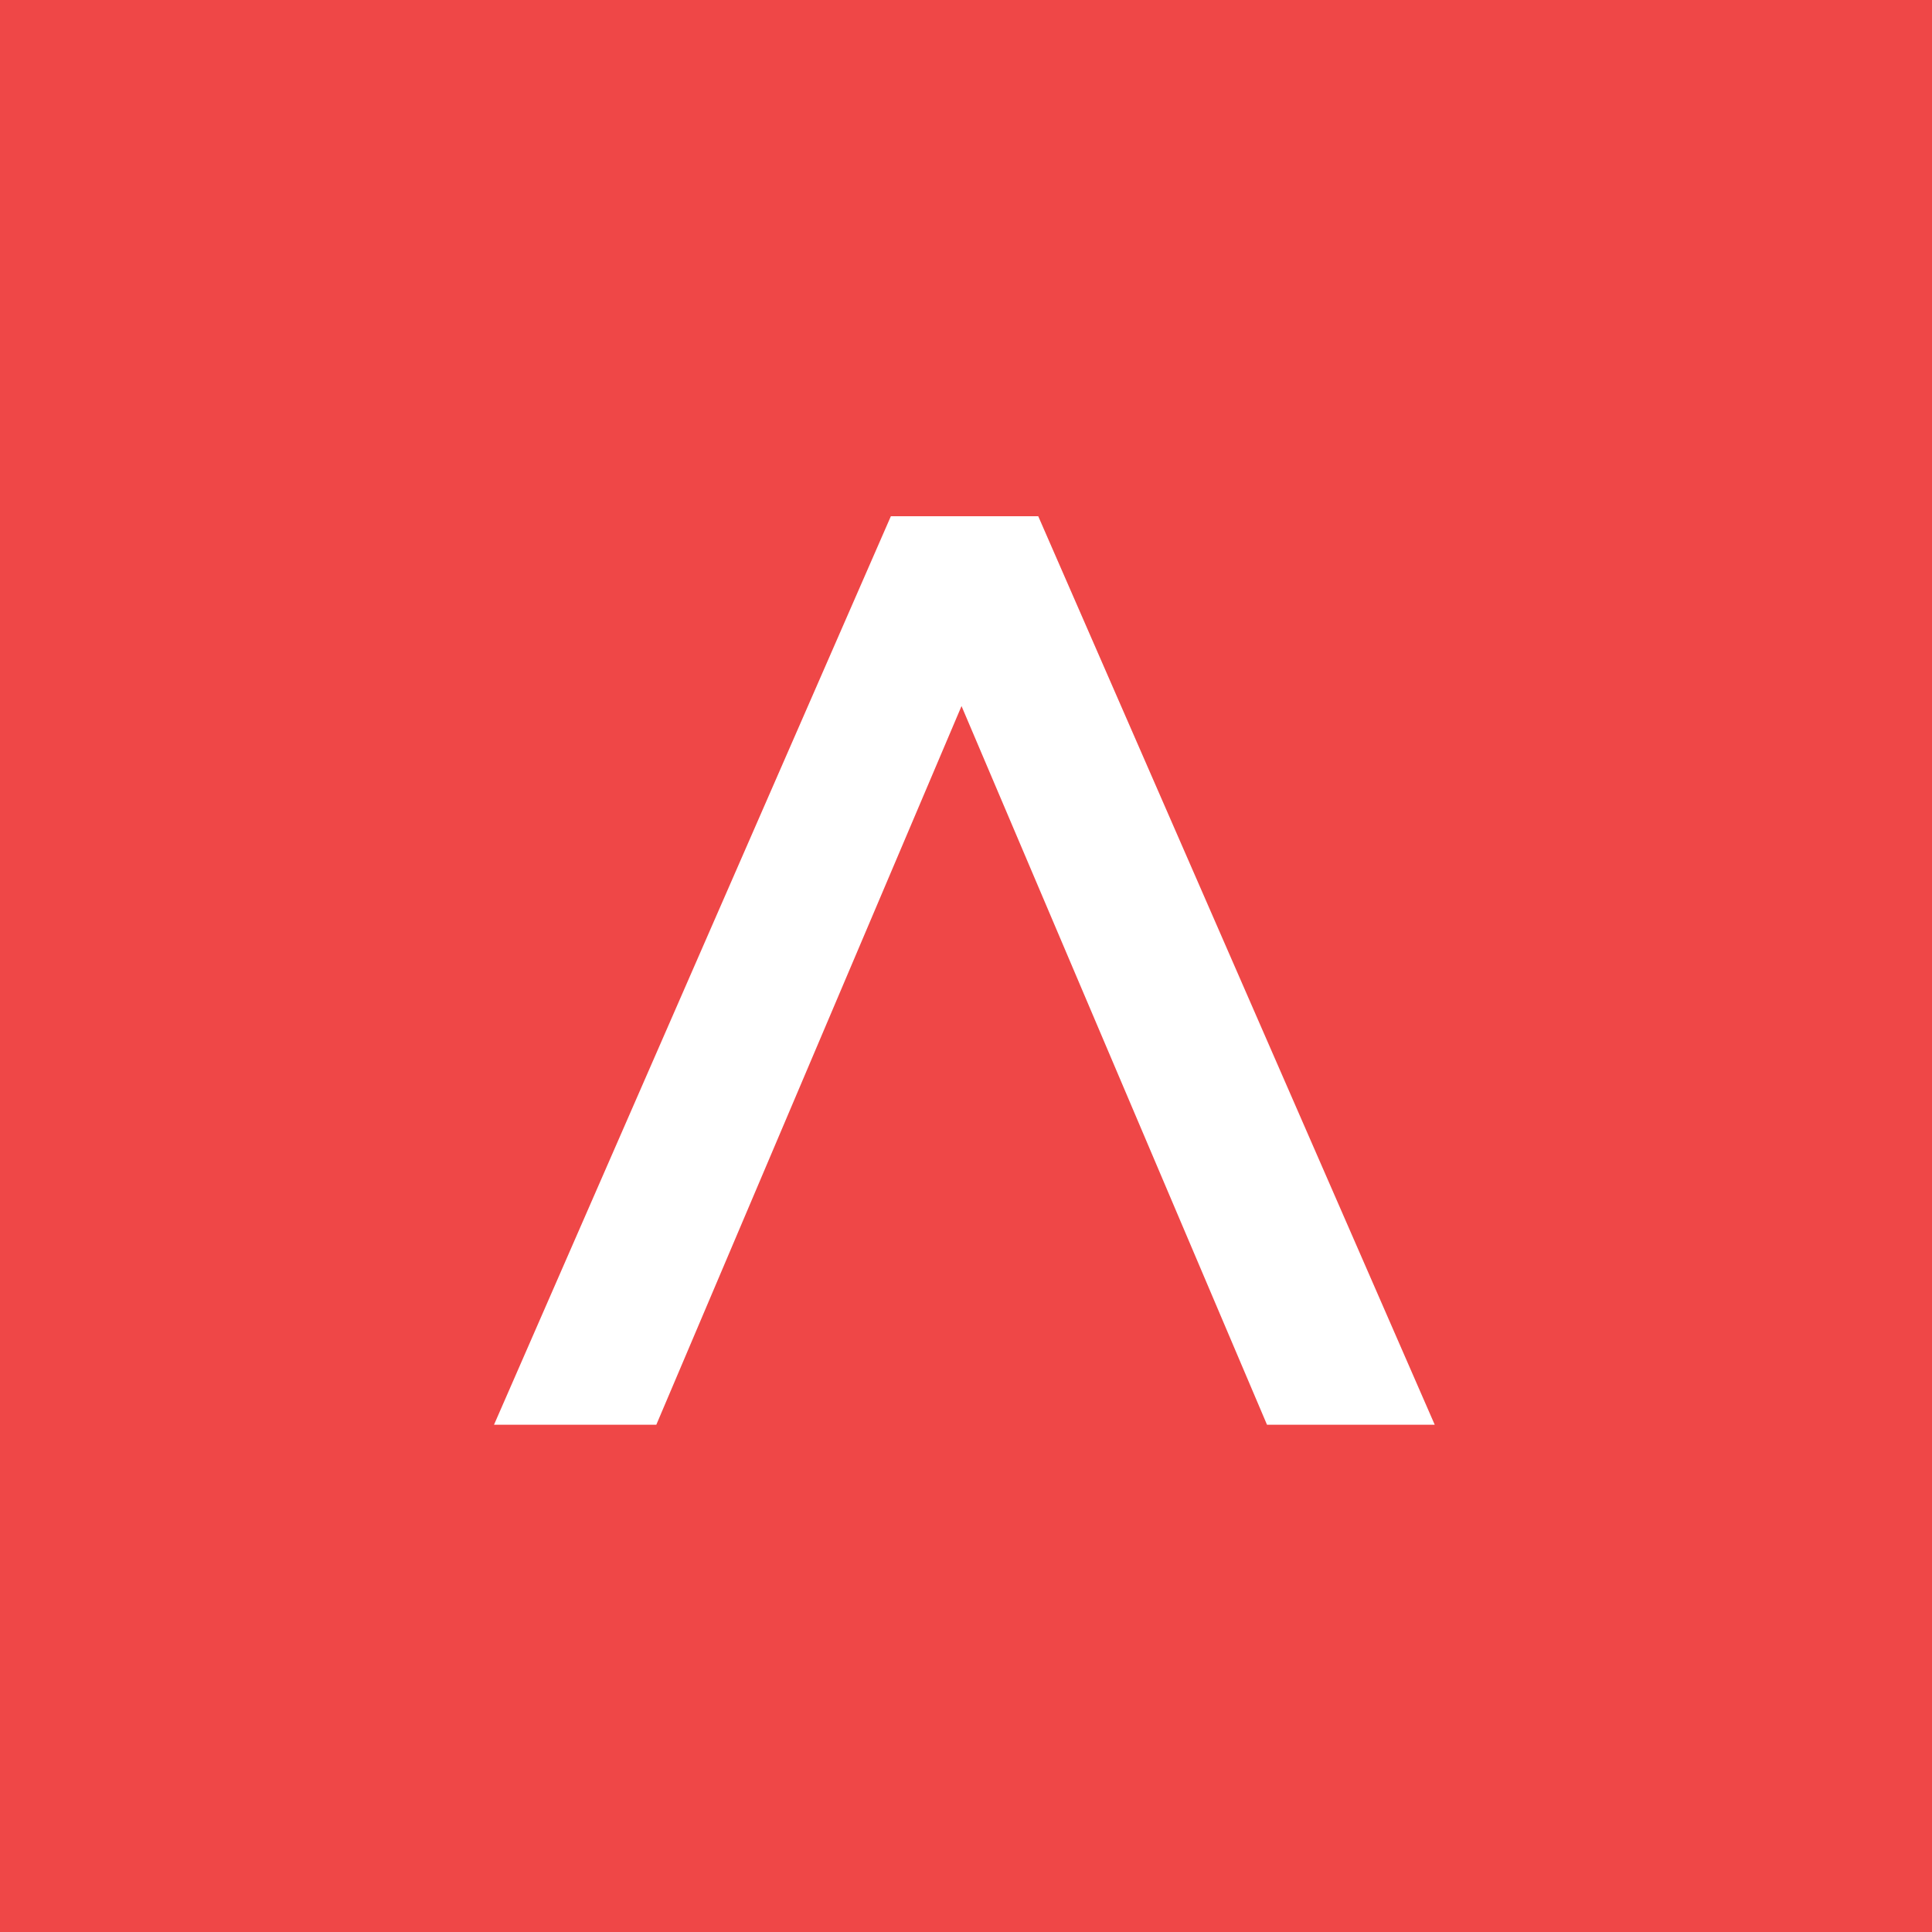
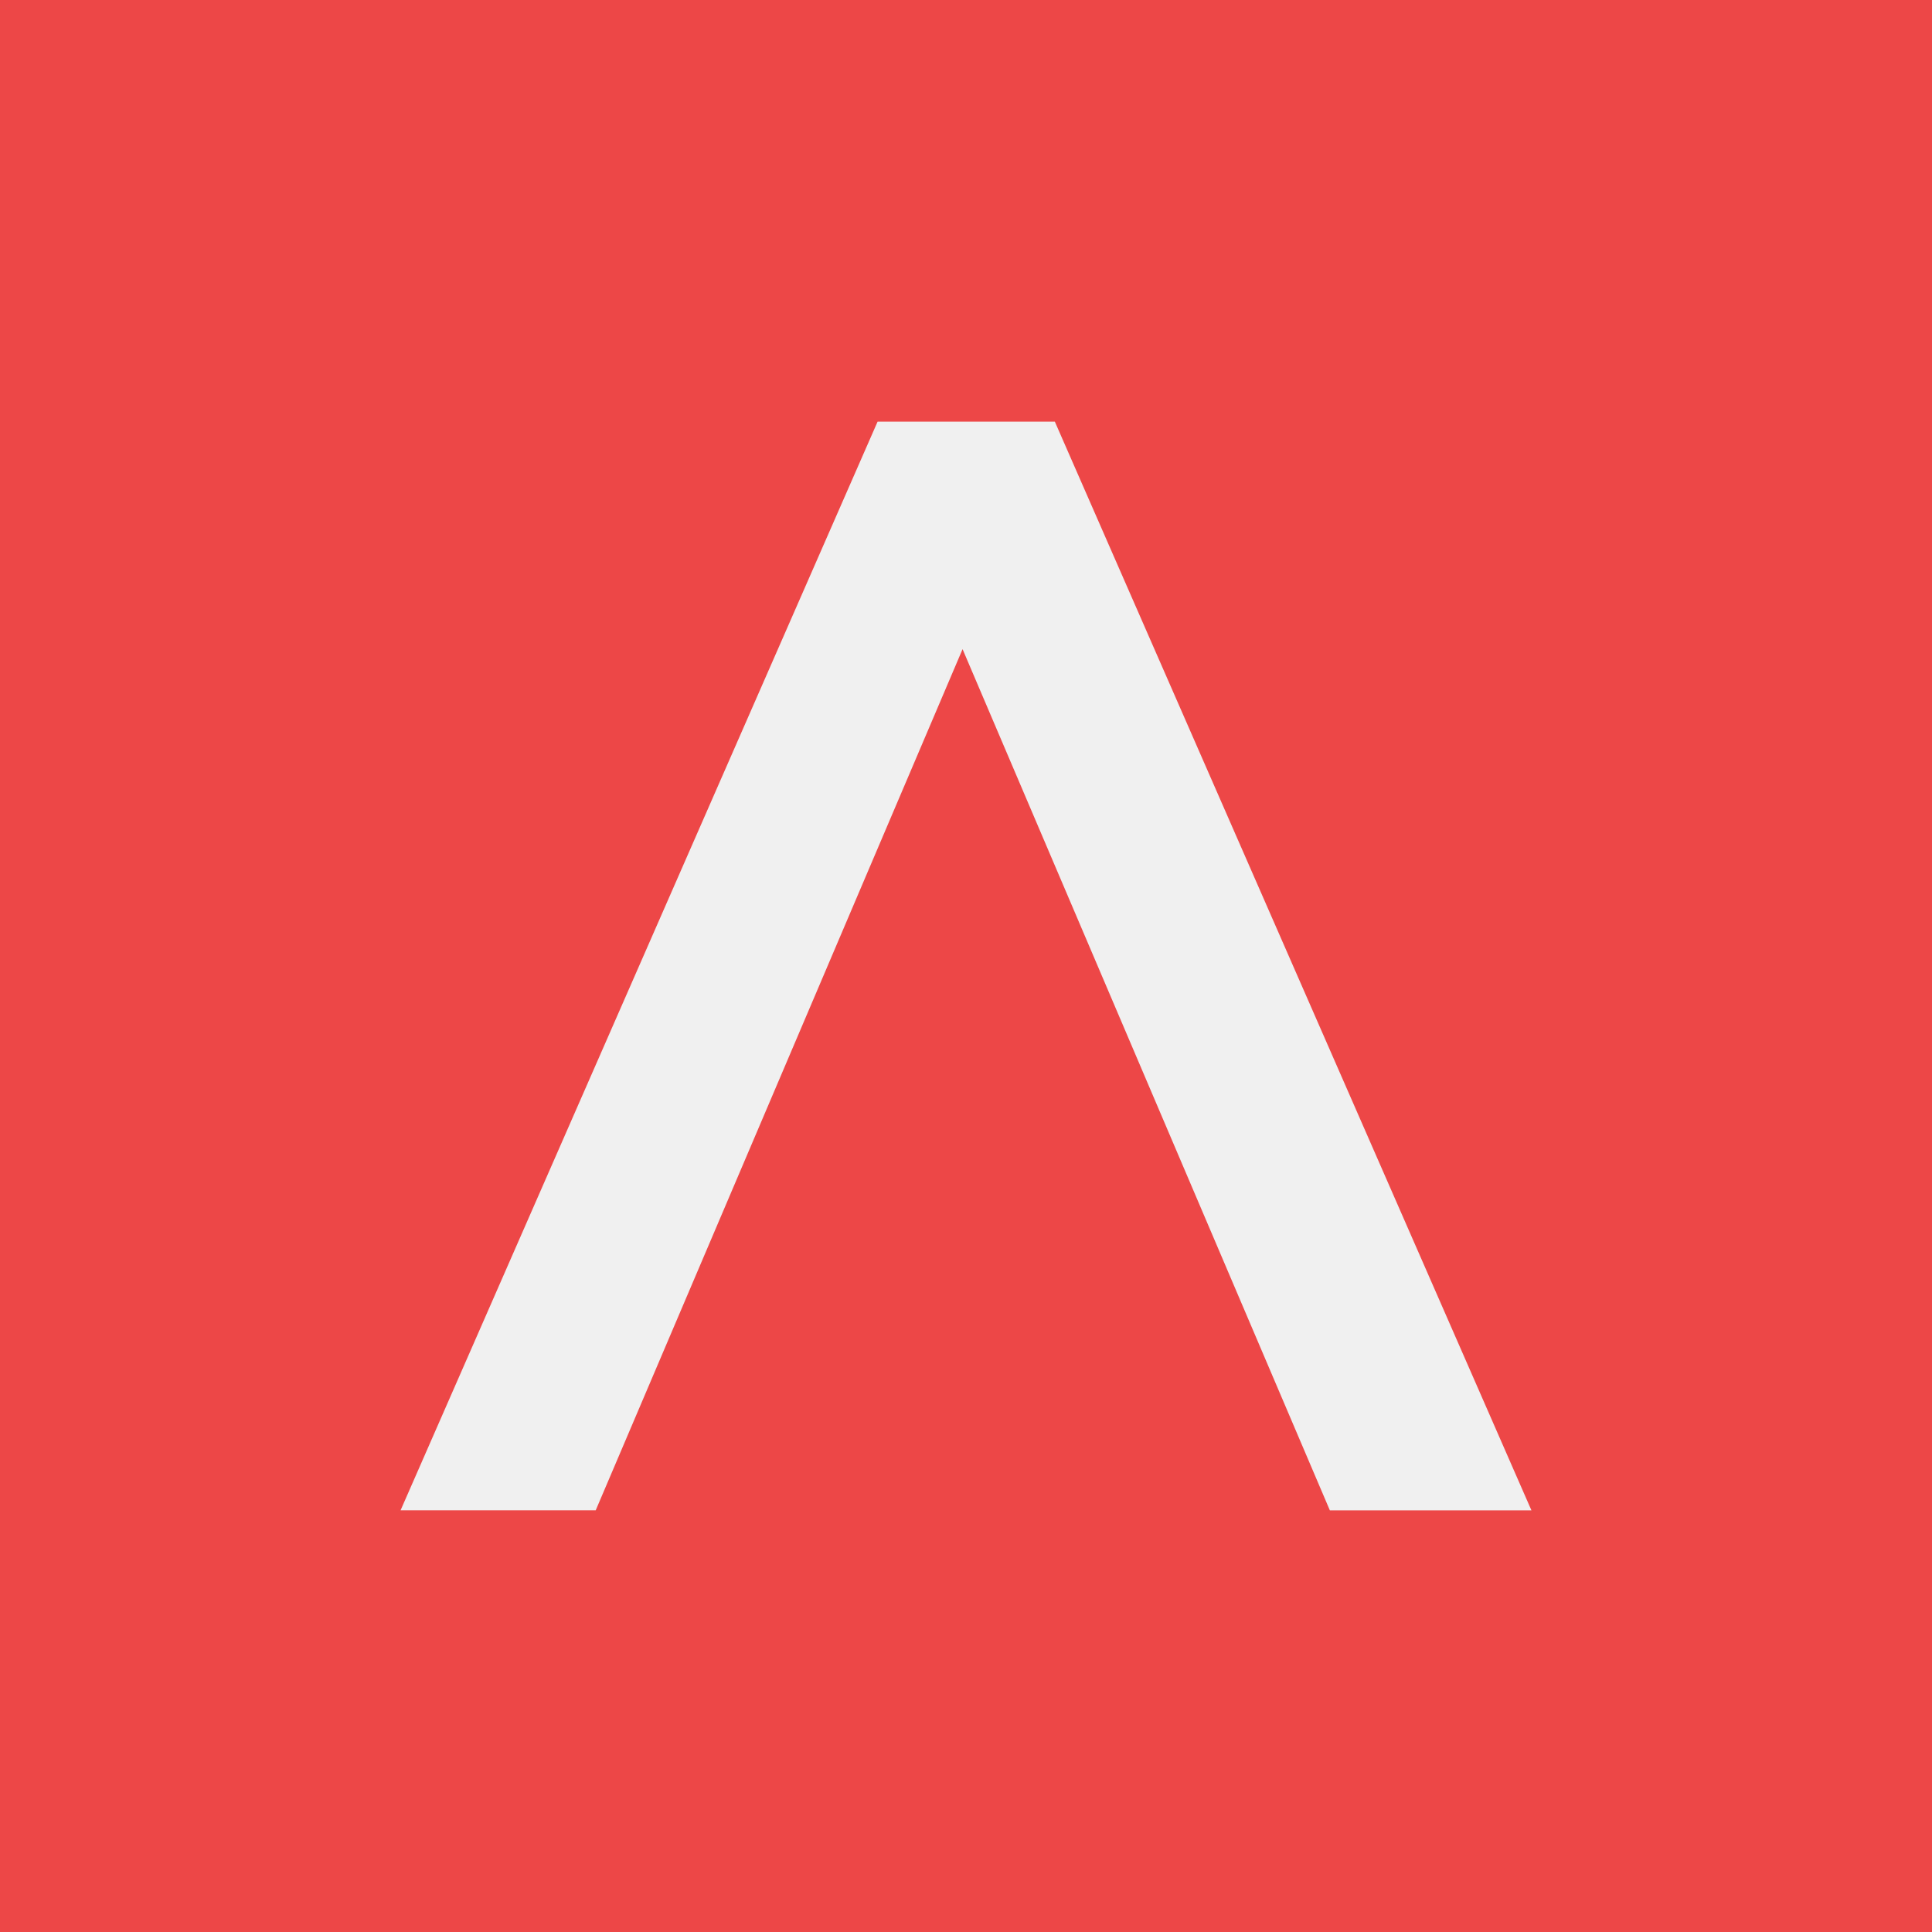
- <svg xmlns="http://www.w3.org/2000/svg" viewBox="0 0 207 207" role="img">
-   <g fill="none" fill-rule="nonzero">
-     <path fill="#EF4747" d="M0 0h207v207H0z" />
-     <path fill="#FFF" d="M103.02 75.65l32.73 77h17.97l-42.48-97.34H95.45l-42.52 97.34h17.39z" />
-   </g>
+ <svg xmlns="http://www.w3.org/2000/svg" viewBox="0 0 54 54" role="img">
+   <path fill="#ED4747" fill-rule="evenodd" d="M37.17 42.215L26.904 18.144 16.65 42.214h-5.454l13.333-30.429h4.954l13.321 30.43H37.17zM0 54h54V0H0v54z" />
</svg>
